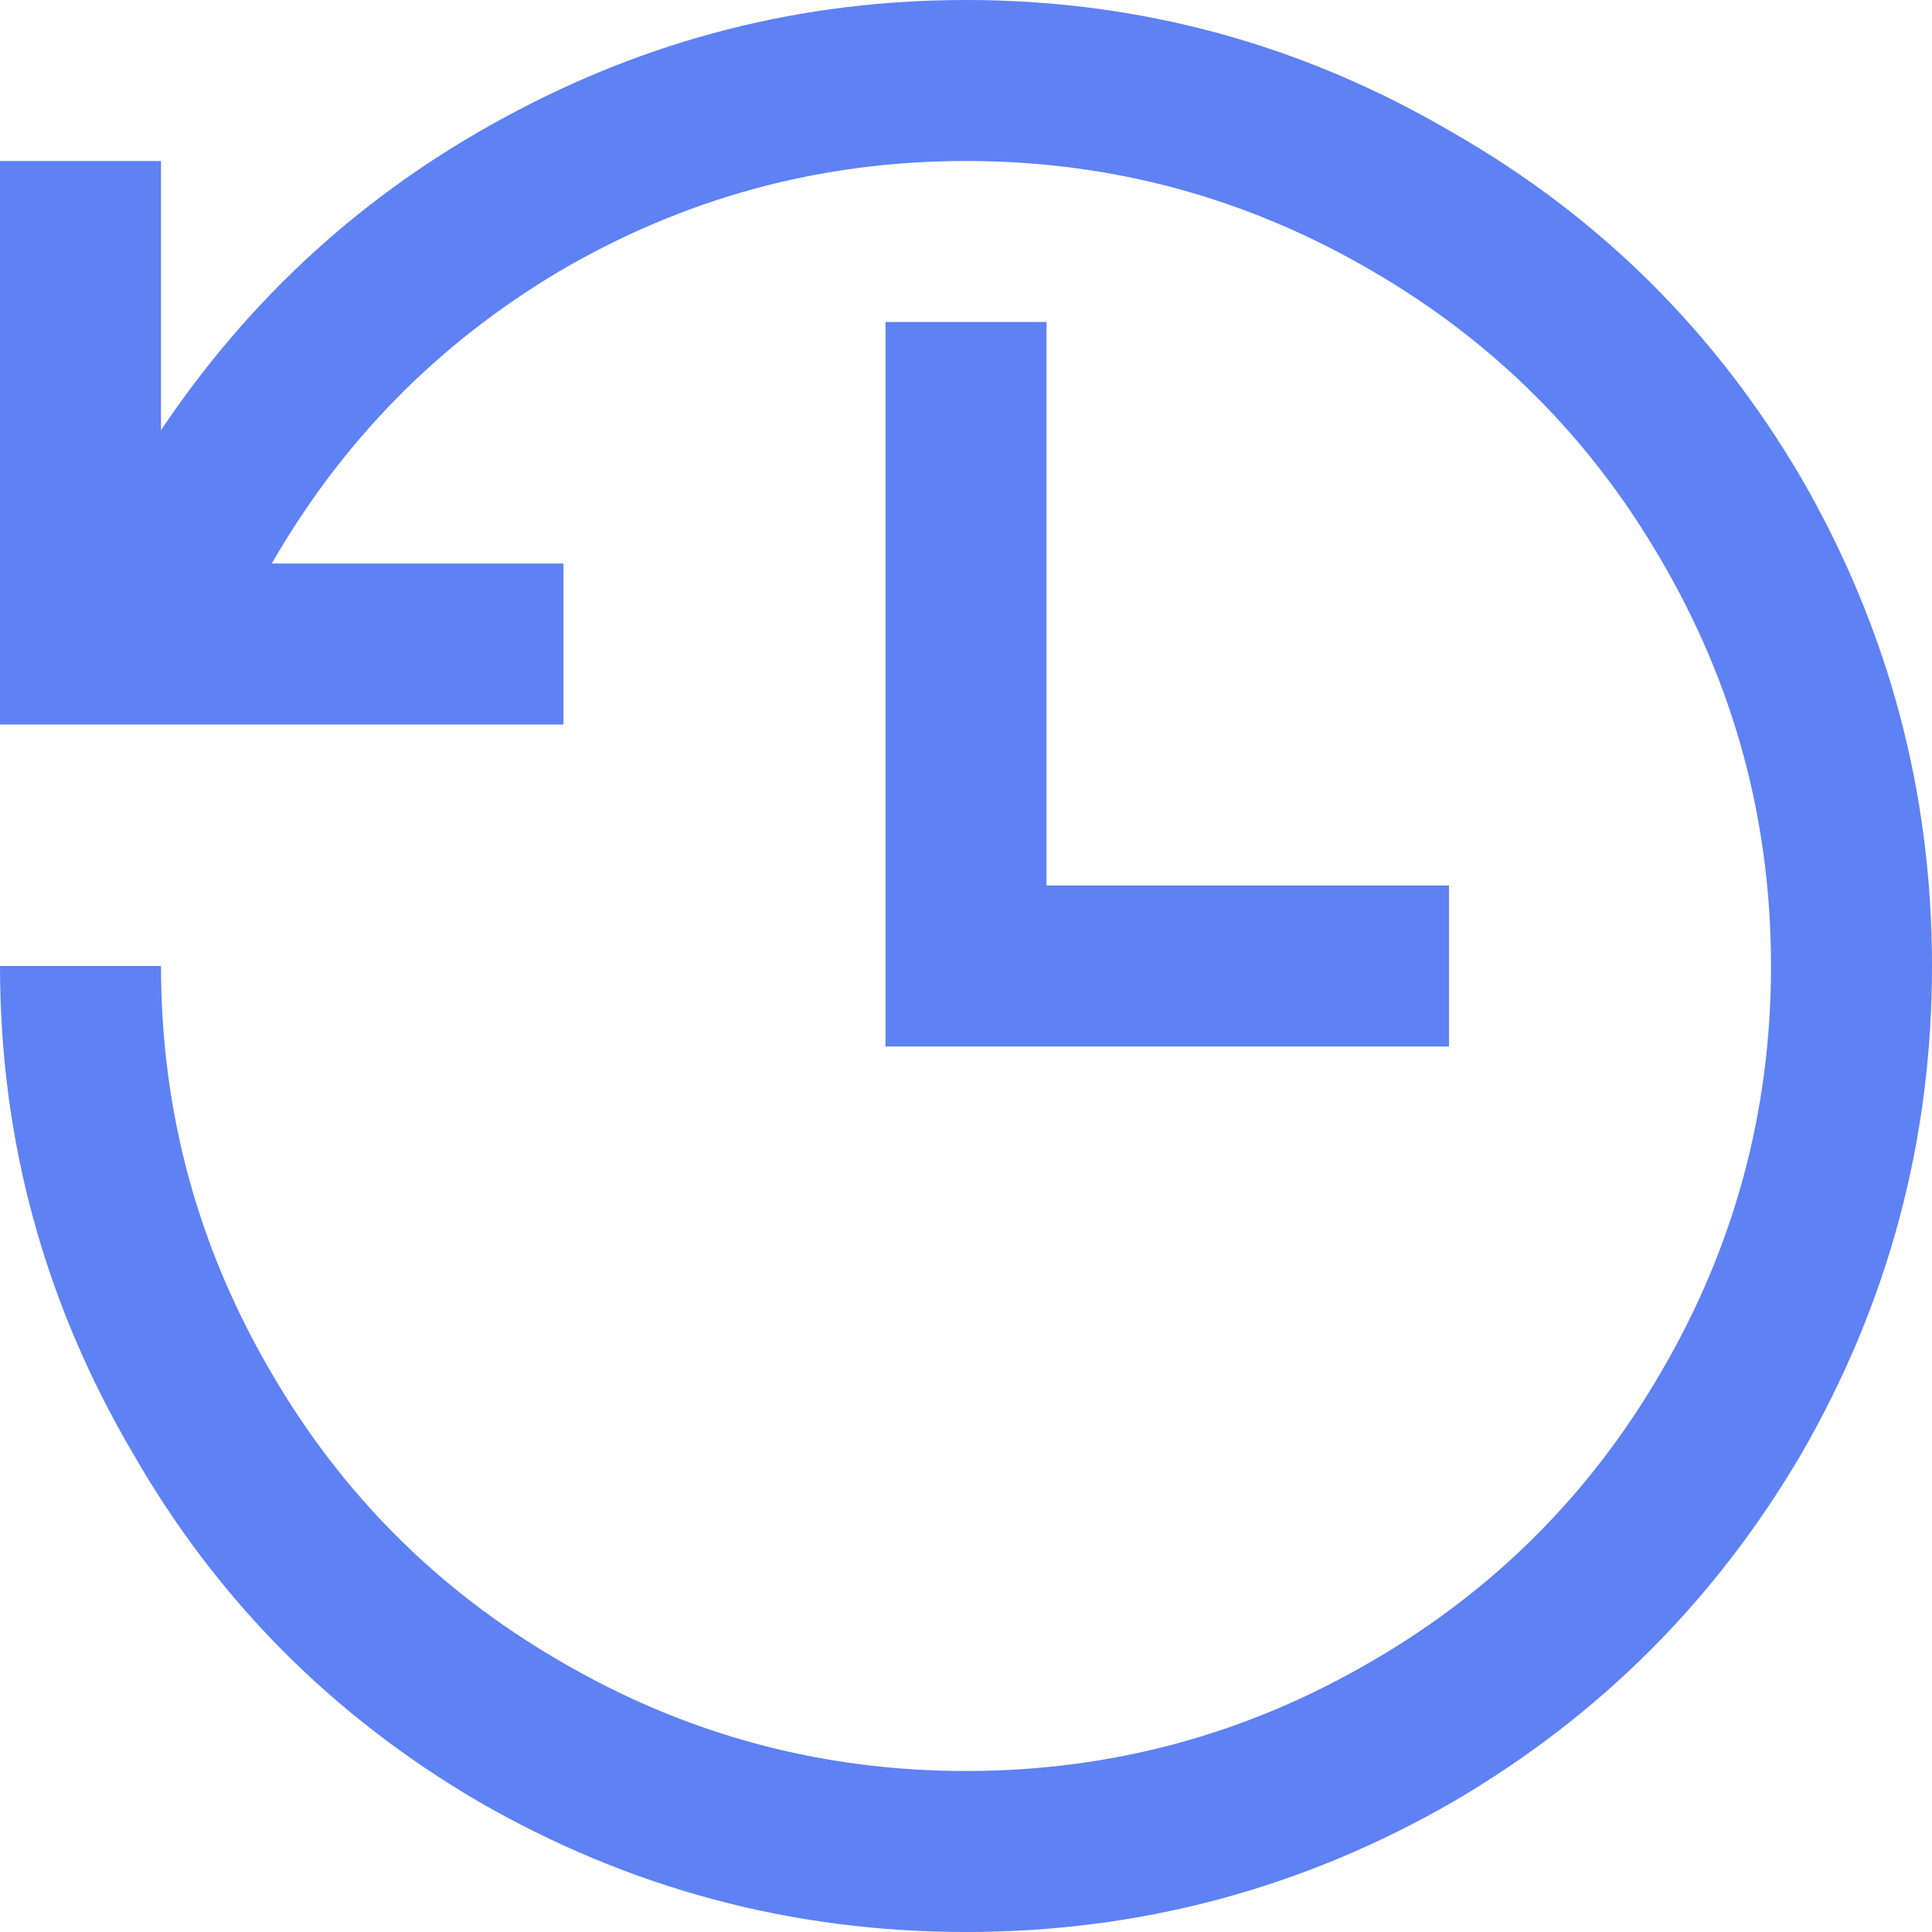
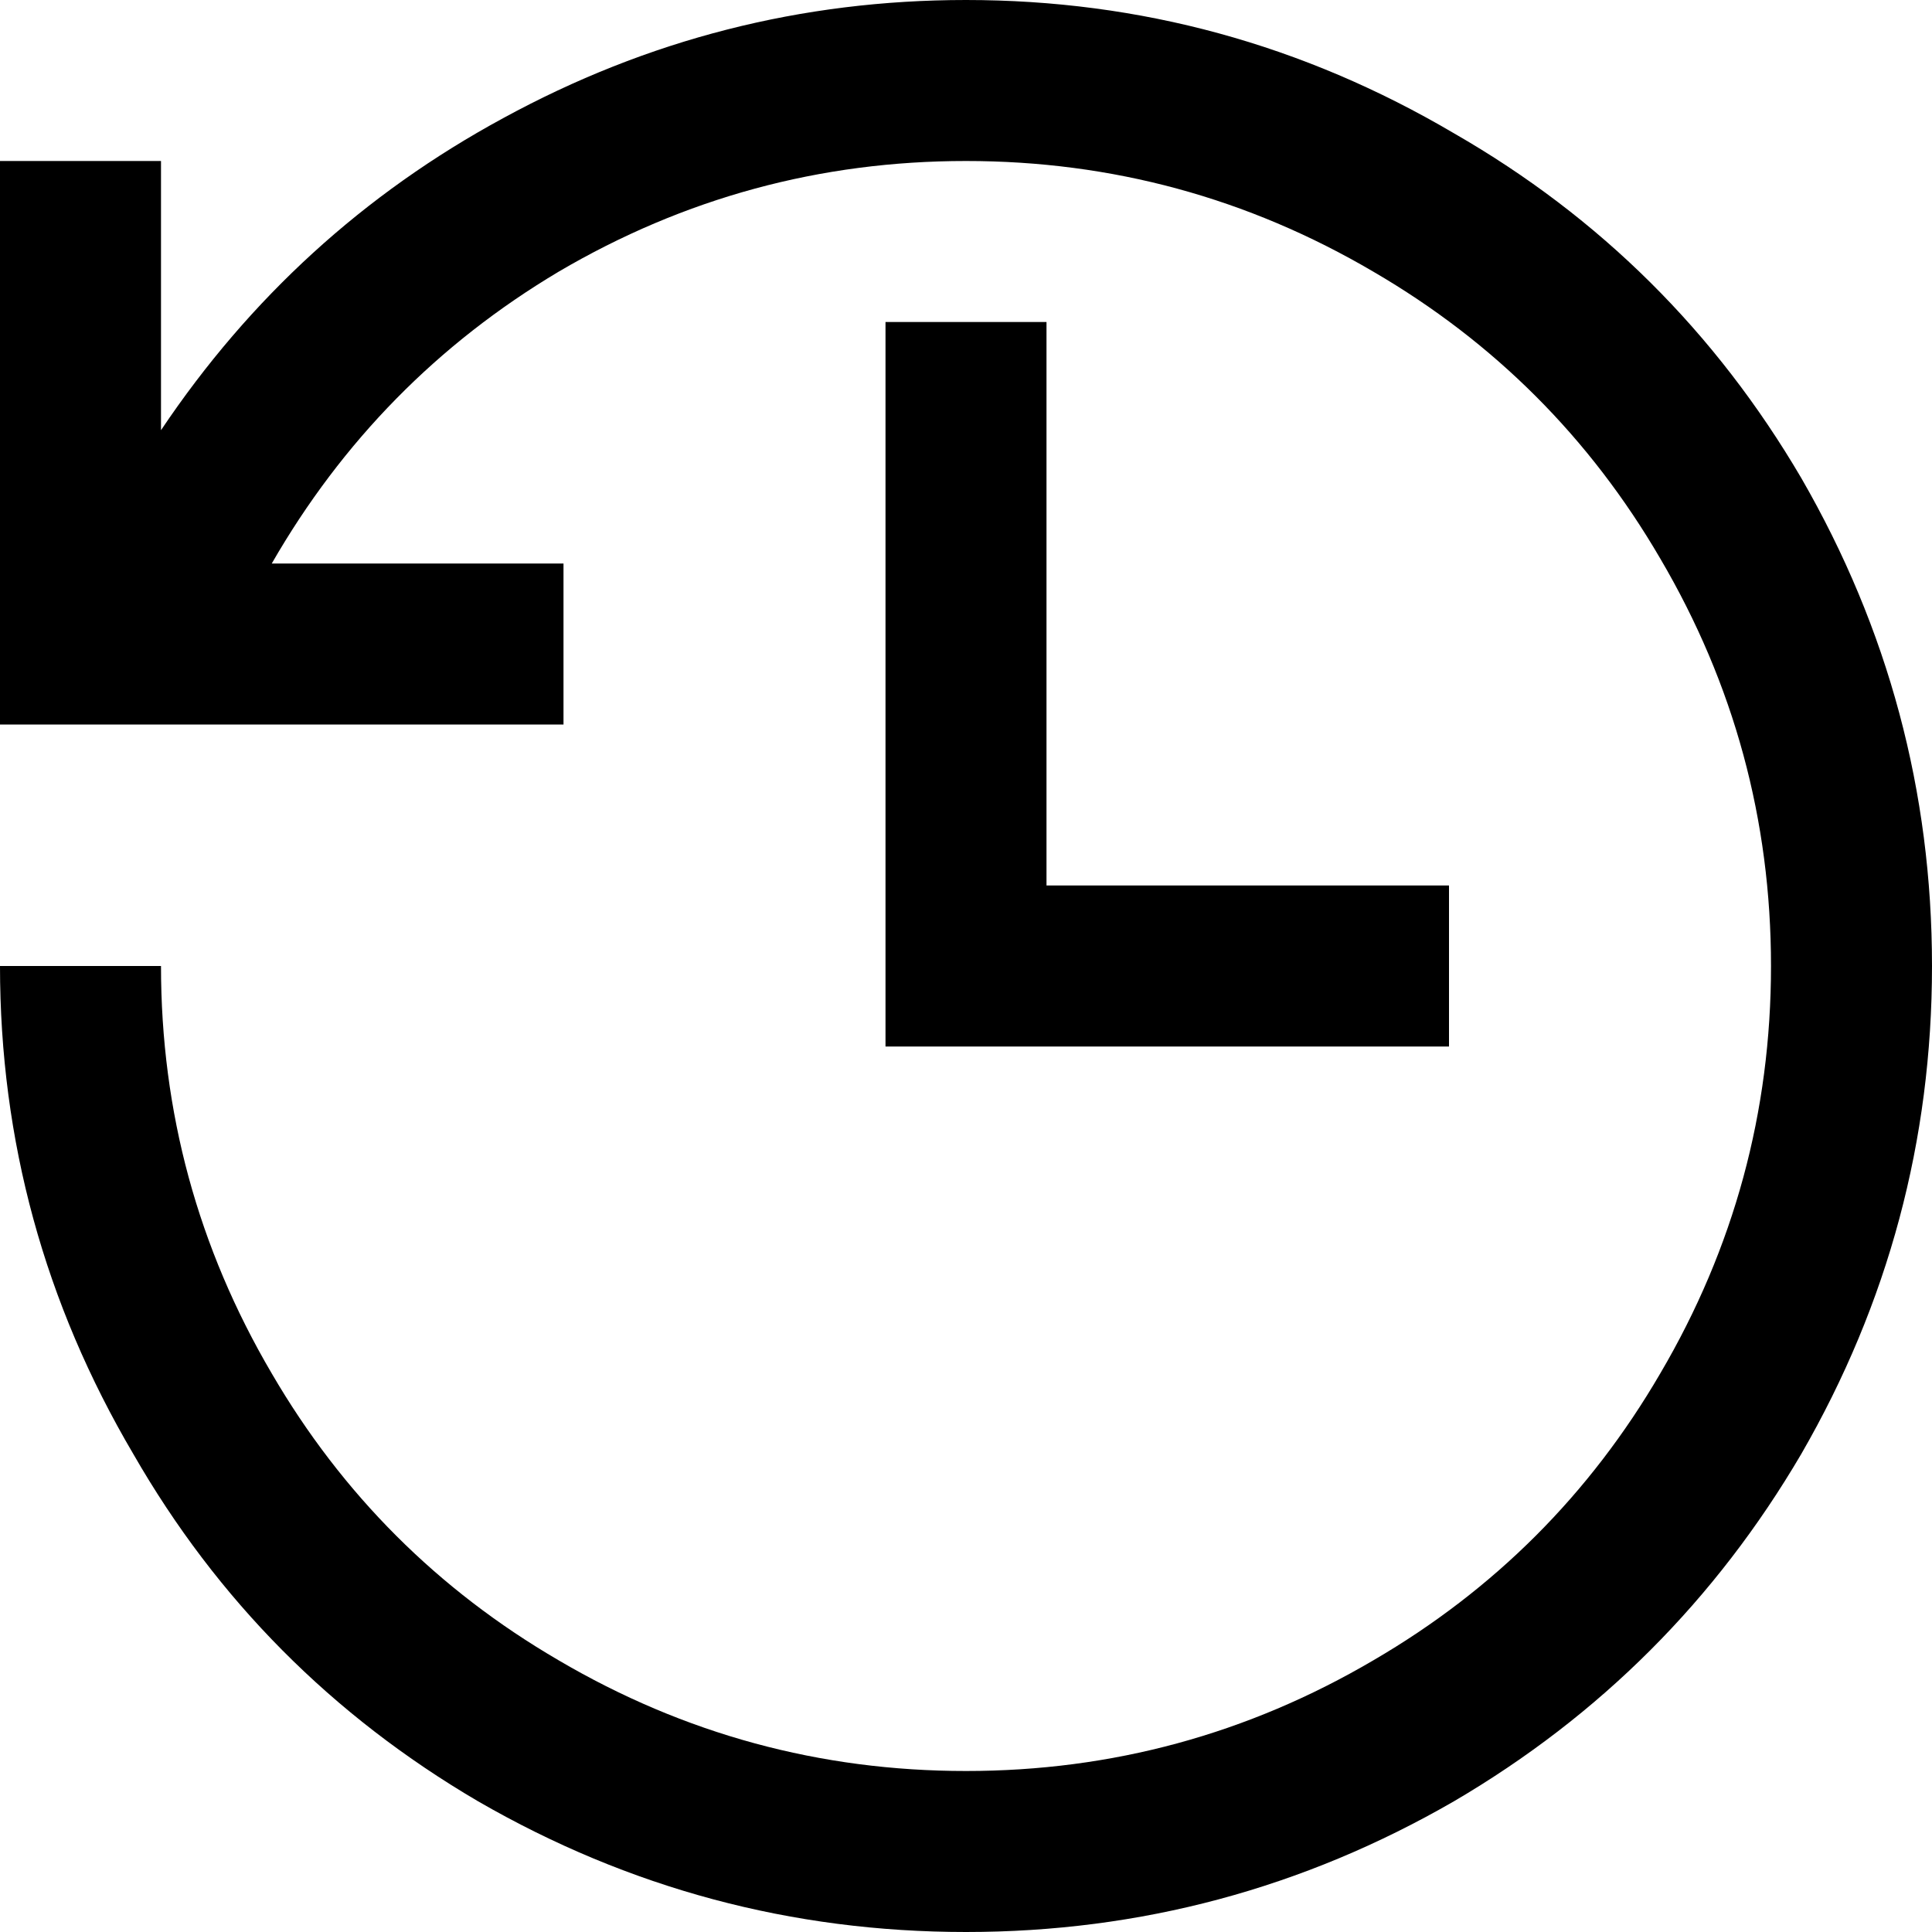
- <svg xmlns="http://www.w3.org/2000/svg" width="12" height="12" viewBox="0 0 12 12" fill="none">
-   <path d="M6 0C4.979 0 4.021 0.245 3.125 0.734C2.26 1.203 1.552 1.849 1 2.672V1H0V4.5H3.5V3.5H1.688C2.125 2.74 2.719 2.135 3.469 1.688C4.25 1.229 5.094 1 6 1C6.906 1 7.75 1.229 8.531 1.688C9.281 2.125 9.875 2.719 10.312 3.469C10.771 4.25 11 5.094 11 6C11 6.906 10.771 7.75 10.312 8.531C9.875 9.281 9.281 9.875 8.531 10.312C7.75 10.771 6.906 11 6 11C5.094 11 4.25 10.771 3.469 10.312C2.719 9.875 2.125 9.281 1.688 8.531C1.229 7.75 1 6.906 1 6H0C0 7.083 0.276 8.094 0.828 9.031C1.349 9.938 2.062 10.656 2.969 11.188C3.906 11.729 4.917 12 6 12C7.083 12 8.094 11.729 9.031 11.188C9.938 10.656 10.656 9.938 11.188 9.031C11.729 8.094 12 7.083 12 6C12 4.917 11.729 3.906 11.188 2.969C10.656 2.062 9.938 1.349 9.031 0.828C8.094 0.276 7.083 0 6 0ZM5.5 2V6.5H9V5.5H6.5V2H5.5Z" fill="#5E81F4" />
+ <svg xmlns="http://www.w3.org/2000/svg" width="12" height="12" viewBox="0 0 12 12">
+   <path d="M6 0C4.979 0 4.021 0.245 3.125 0.734C2.26 1.203 1.552 1.849 1 2.672V1H0V4.5H3.5V3.5H1.688C2.125 2.74 2.719 2.135 3.469 1.688C4.25 1.229 5.094 1 6 1C6.906 1 7.75 1.229 8.531 1.688C9.281 2.125 9.875 2.719 10.312 3.469C10.771 4.25 11 5.094 11 6C11 6.906 10.771 7.75 10.312 8.531C9.875 9.281 9.281 9.875 8.531 10.312C7.75 10.771 6.906 11 6 11C5.094 11 4.25 10.771 3.469 10.312C2.719 9.875 2.125 9.281 1.688 8.531C1.229 7.75 1 6.906 1 6H0C0 7.083 0.276 8.094 0.828 9.031C1.349 9.938 2.062 10.656 2.969 11.188C3.906 11.729 4.917 12 6 12C7.083 12 8.094 11.729 9.031 11.188C9.938 10.656 10.656 9.938 11.188 9.031C11.729 8.094 12 7.083 12 6C12 4.917 11.729 3.906 11.188 2.969C10.656 2.062 9.938 1.349 9.031 0.828C8.094 0.276 7.083 0 6 0ZM5.5 2V6.5H9V5.5H6.5V2H5.5Z" />
</svg>
